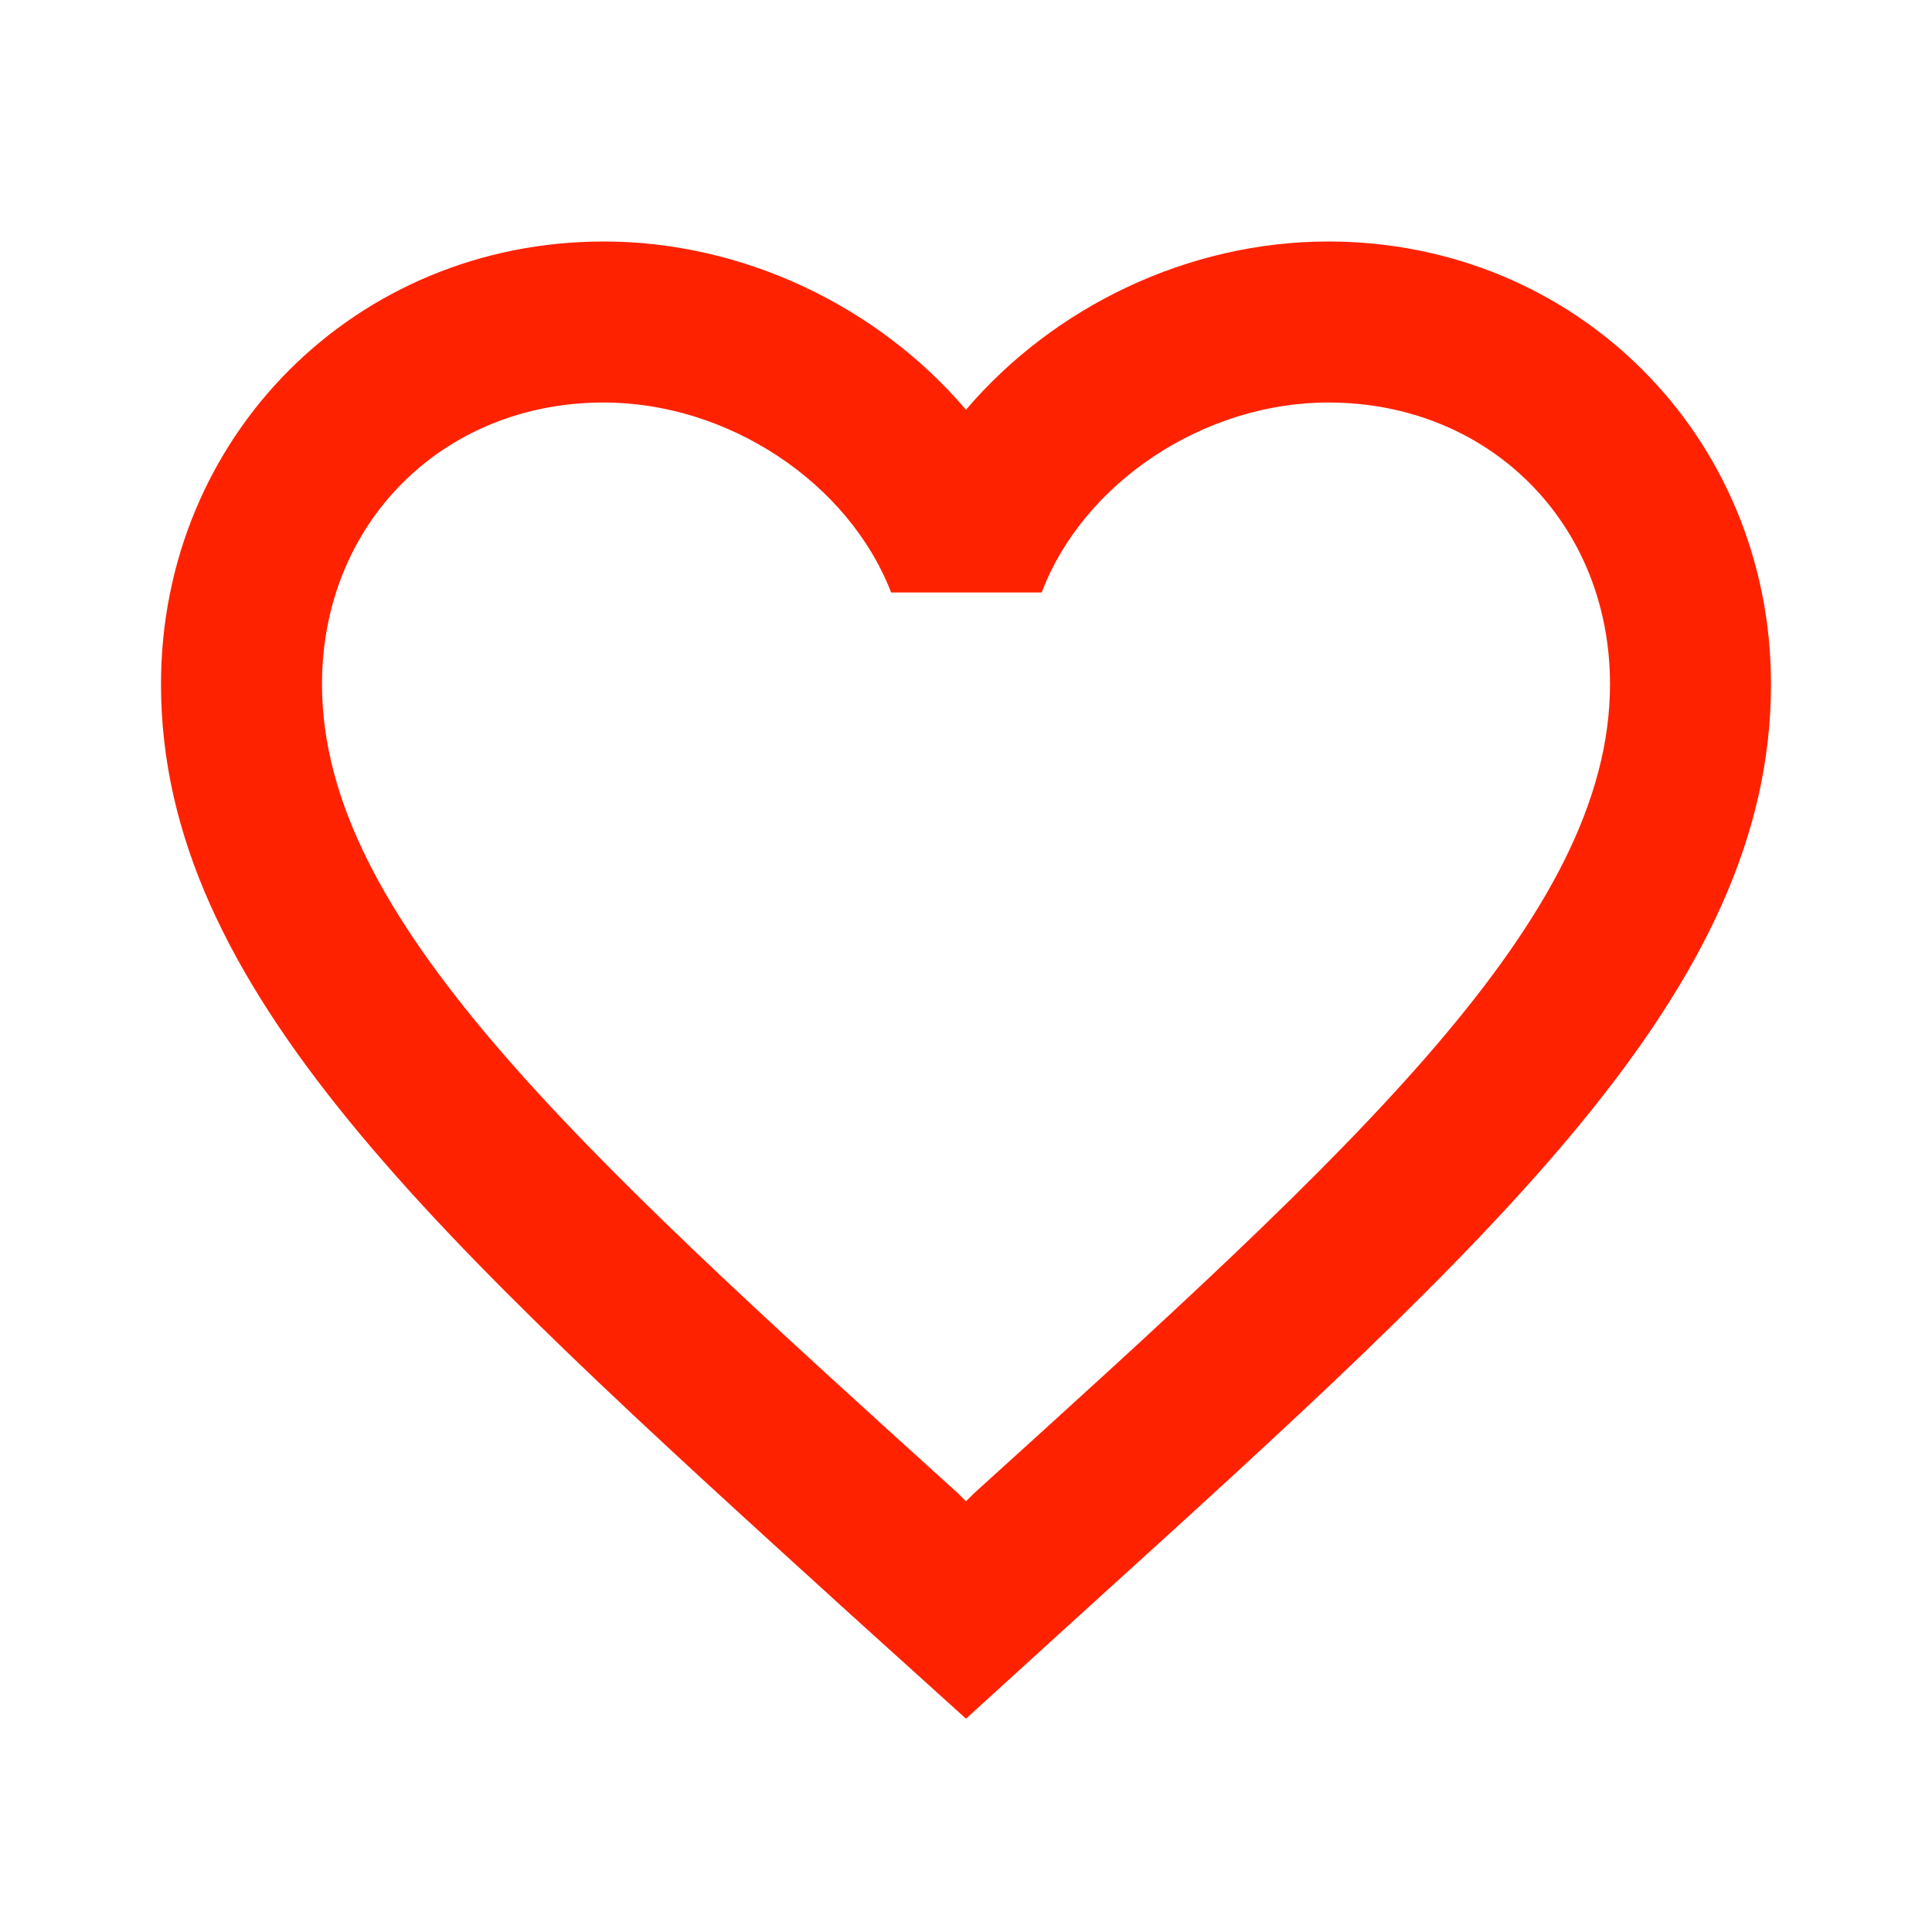
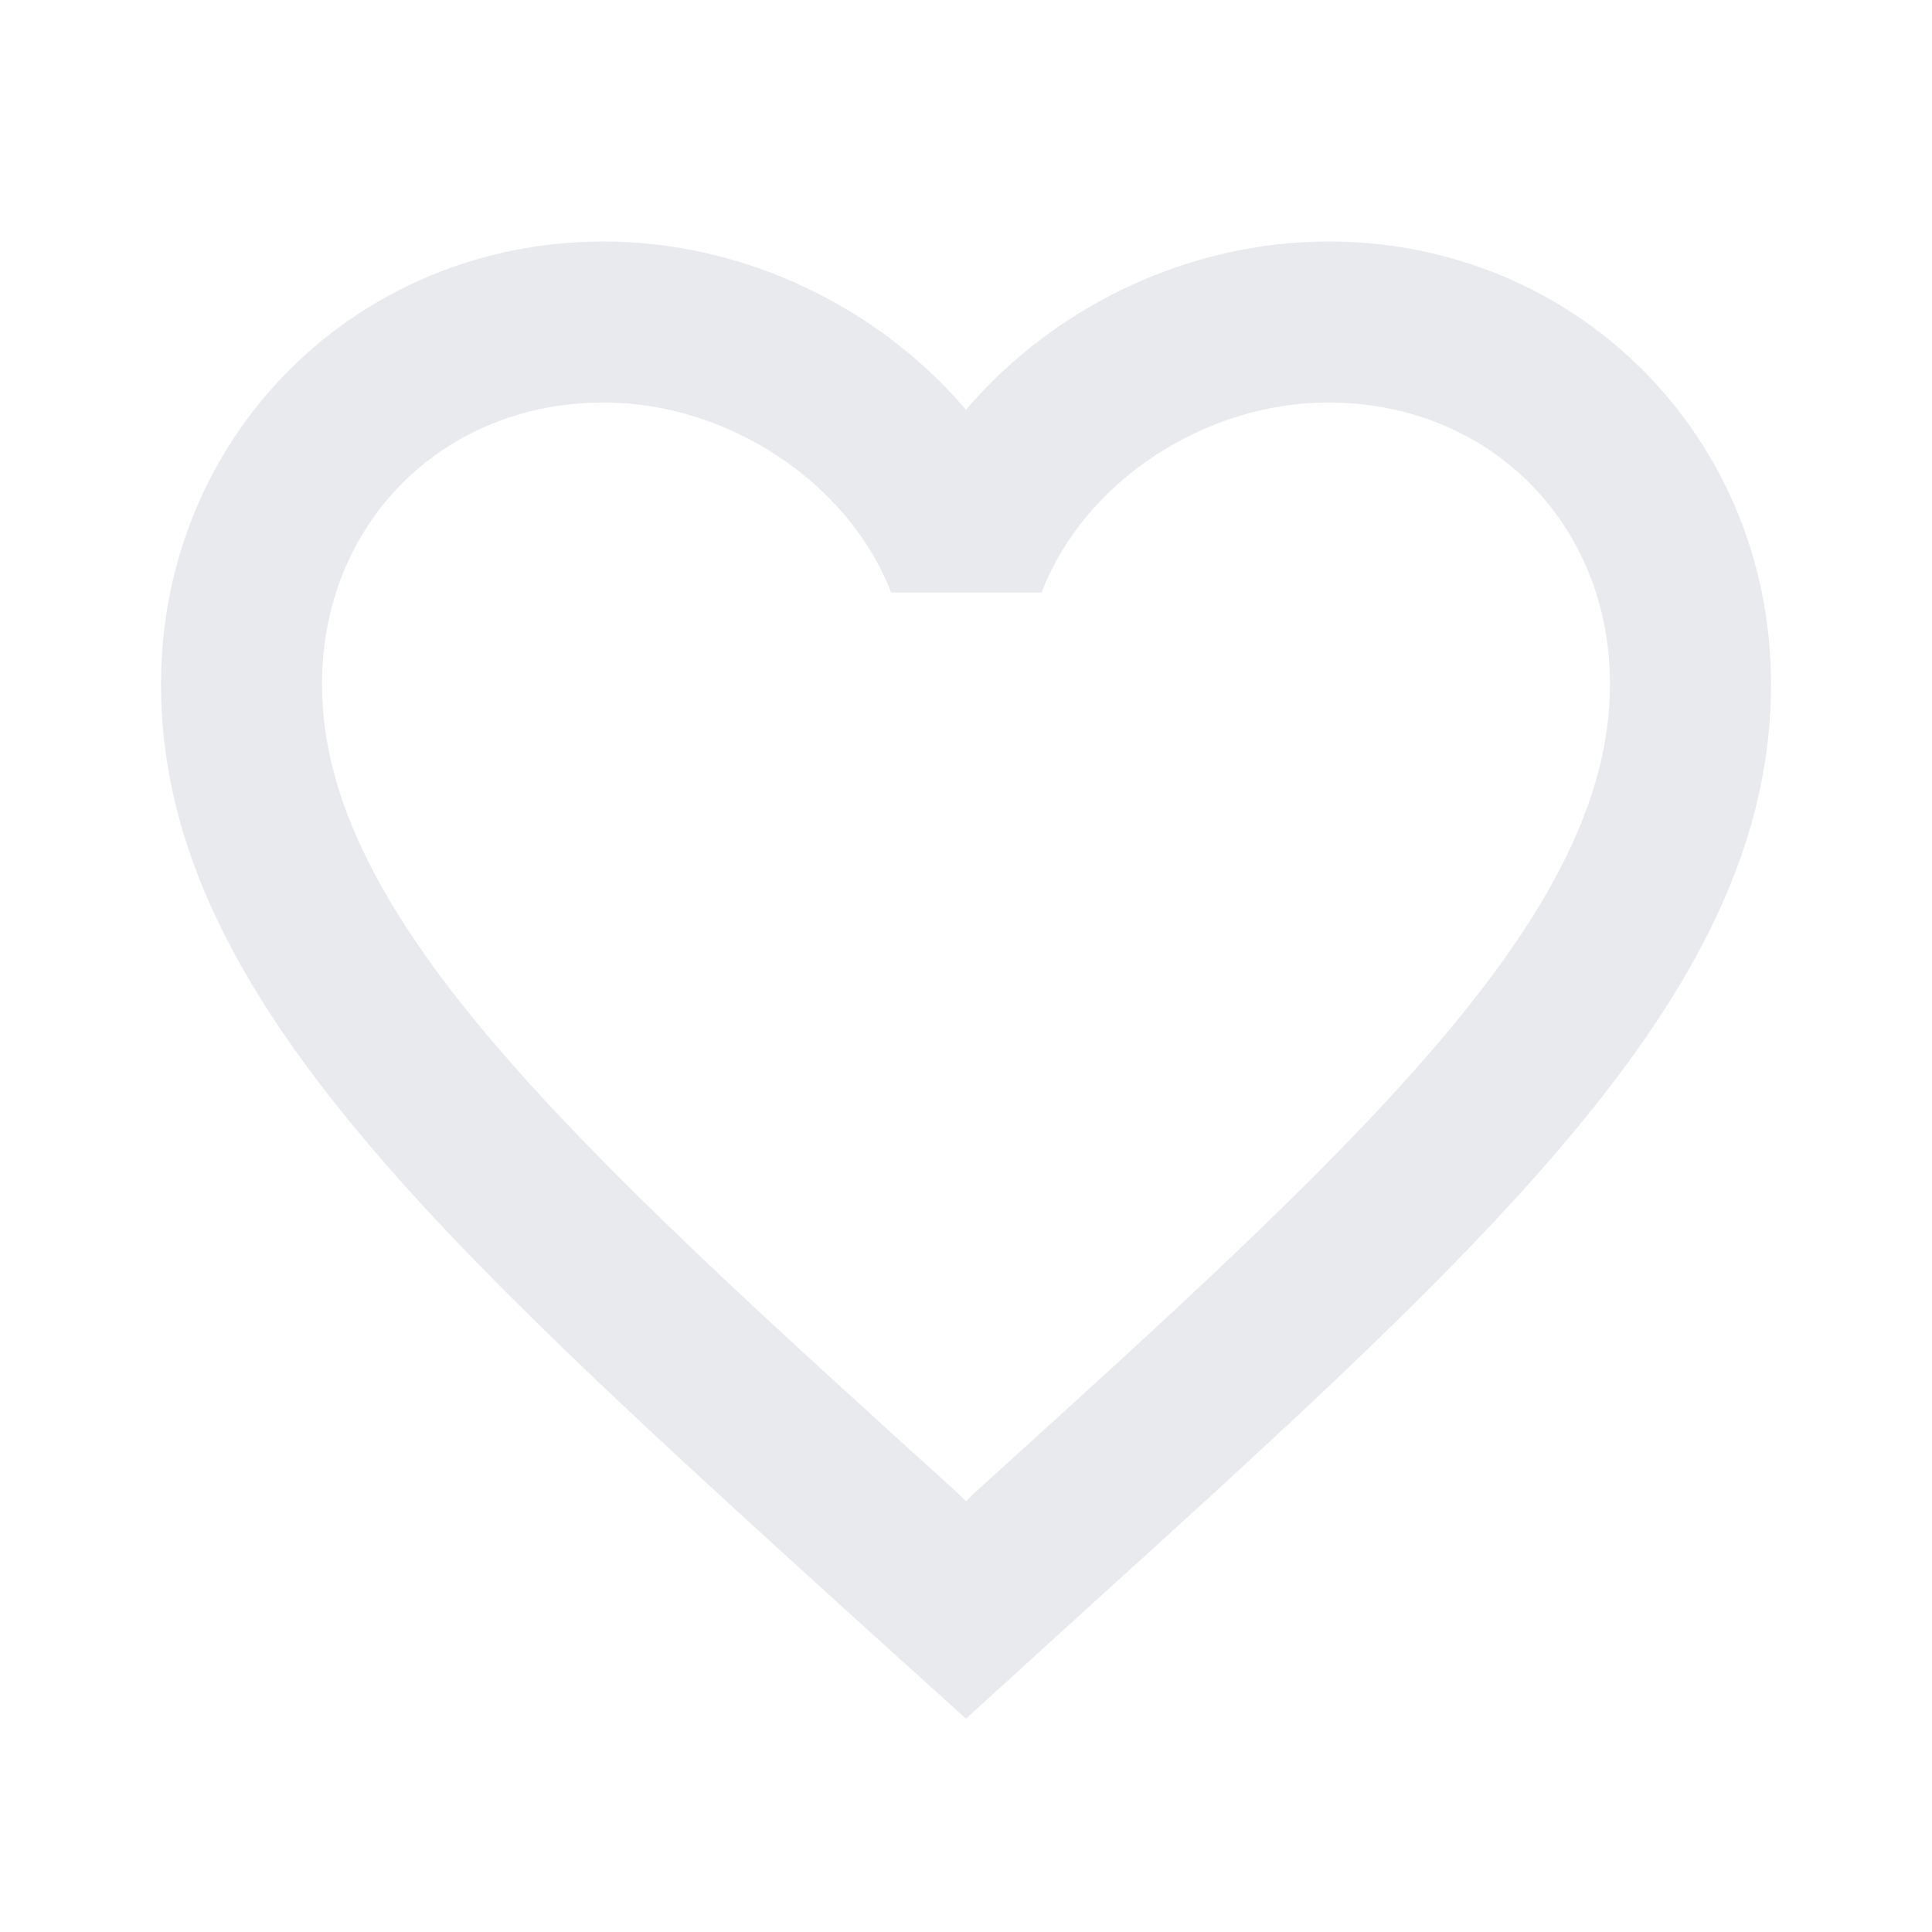
- <svg xmlns="http://www.w3.org/2000/svg" height="24px" viewBox="0 0 24 24" width="24px" fill="#f20">
+ <svg xmlns="http://www.w3.org/2000/svg" height="24px" viewBox="0 0 24 24" width="24px" fill="#e8eaed">
  <path d="M0 0h24v24H0V0z" fill="none" />
  <path d="M16.5 3c-1.74 0-3.41.81-4.5 2.09C10.91 3.81 9.24 3 7.5 3 4.42 3 2 5.42 2 8.5c0 3.78 3.4 6.86 8.55 11.54L12 21.35l1.45-1.32C18.6 15.36 22 12.28 22 8.5 22 5.42 19.58 3 16.5 3zm-4.4 15.55l-.1.1-.1-.1C7.14 14.24 4 11.39 4 8.5 4 6.5 5.5 5 7.5 5c1.54 0 3.04.99 3.57 2.36h1.87C13.46 5.99 14.96 5 16.5 5c2 0 3.5 1.5 3.5 3.5 0 2.89-3.14 5.74-7.9 10.05z" />
</svg>
